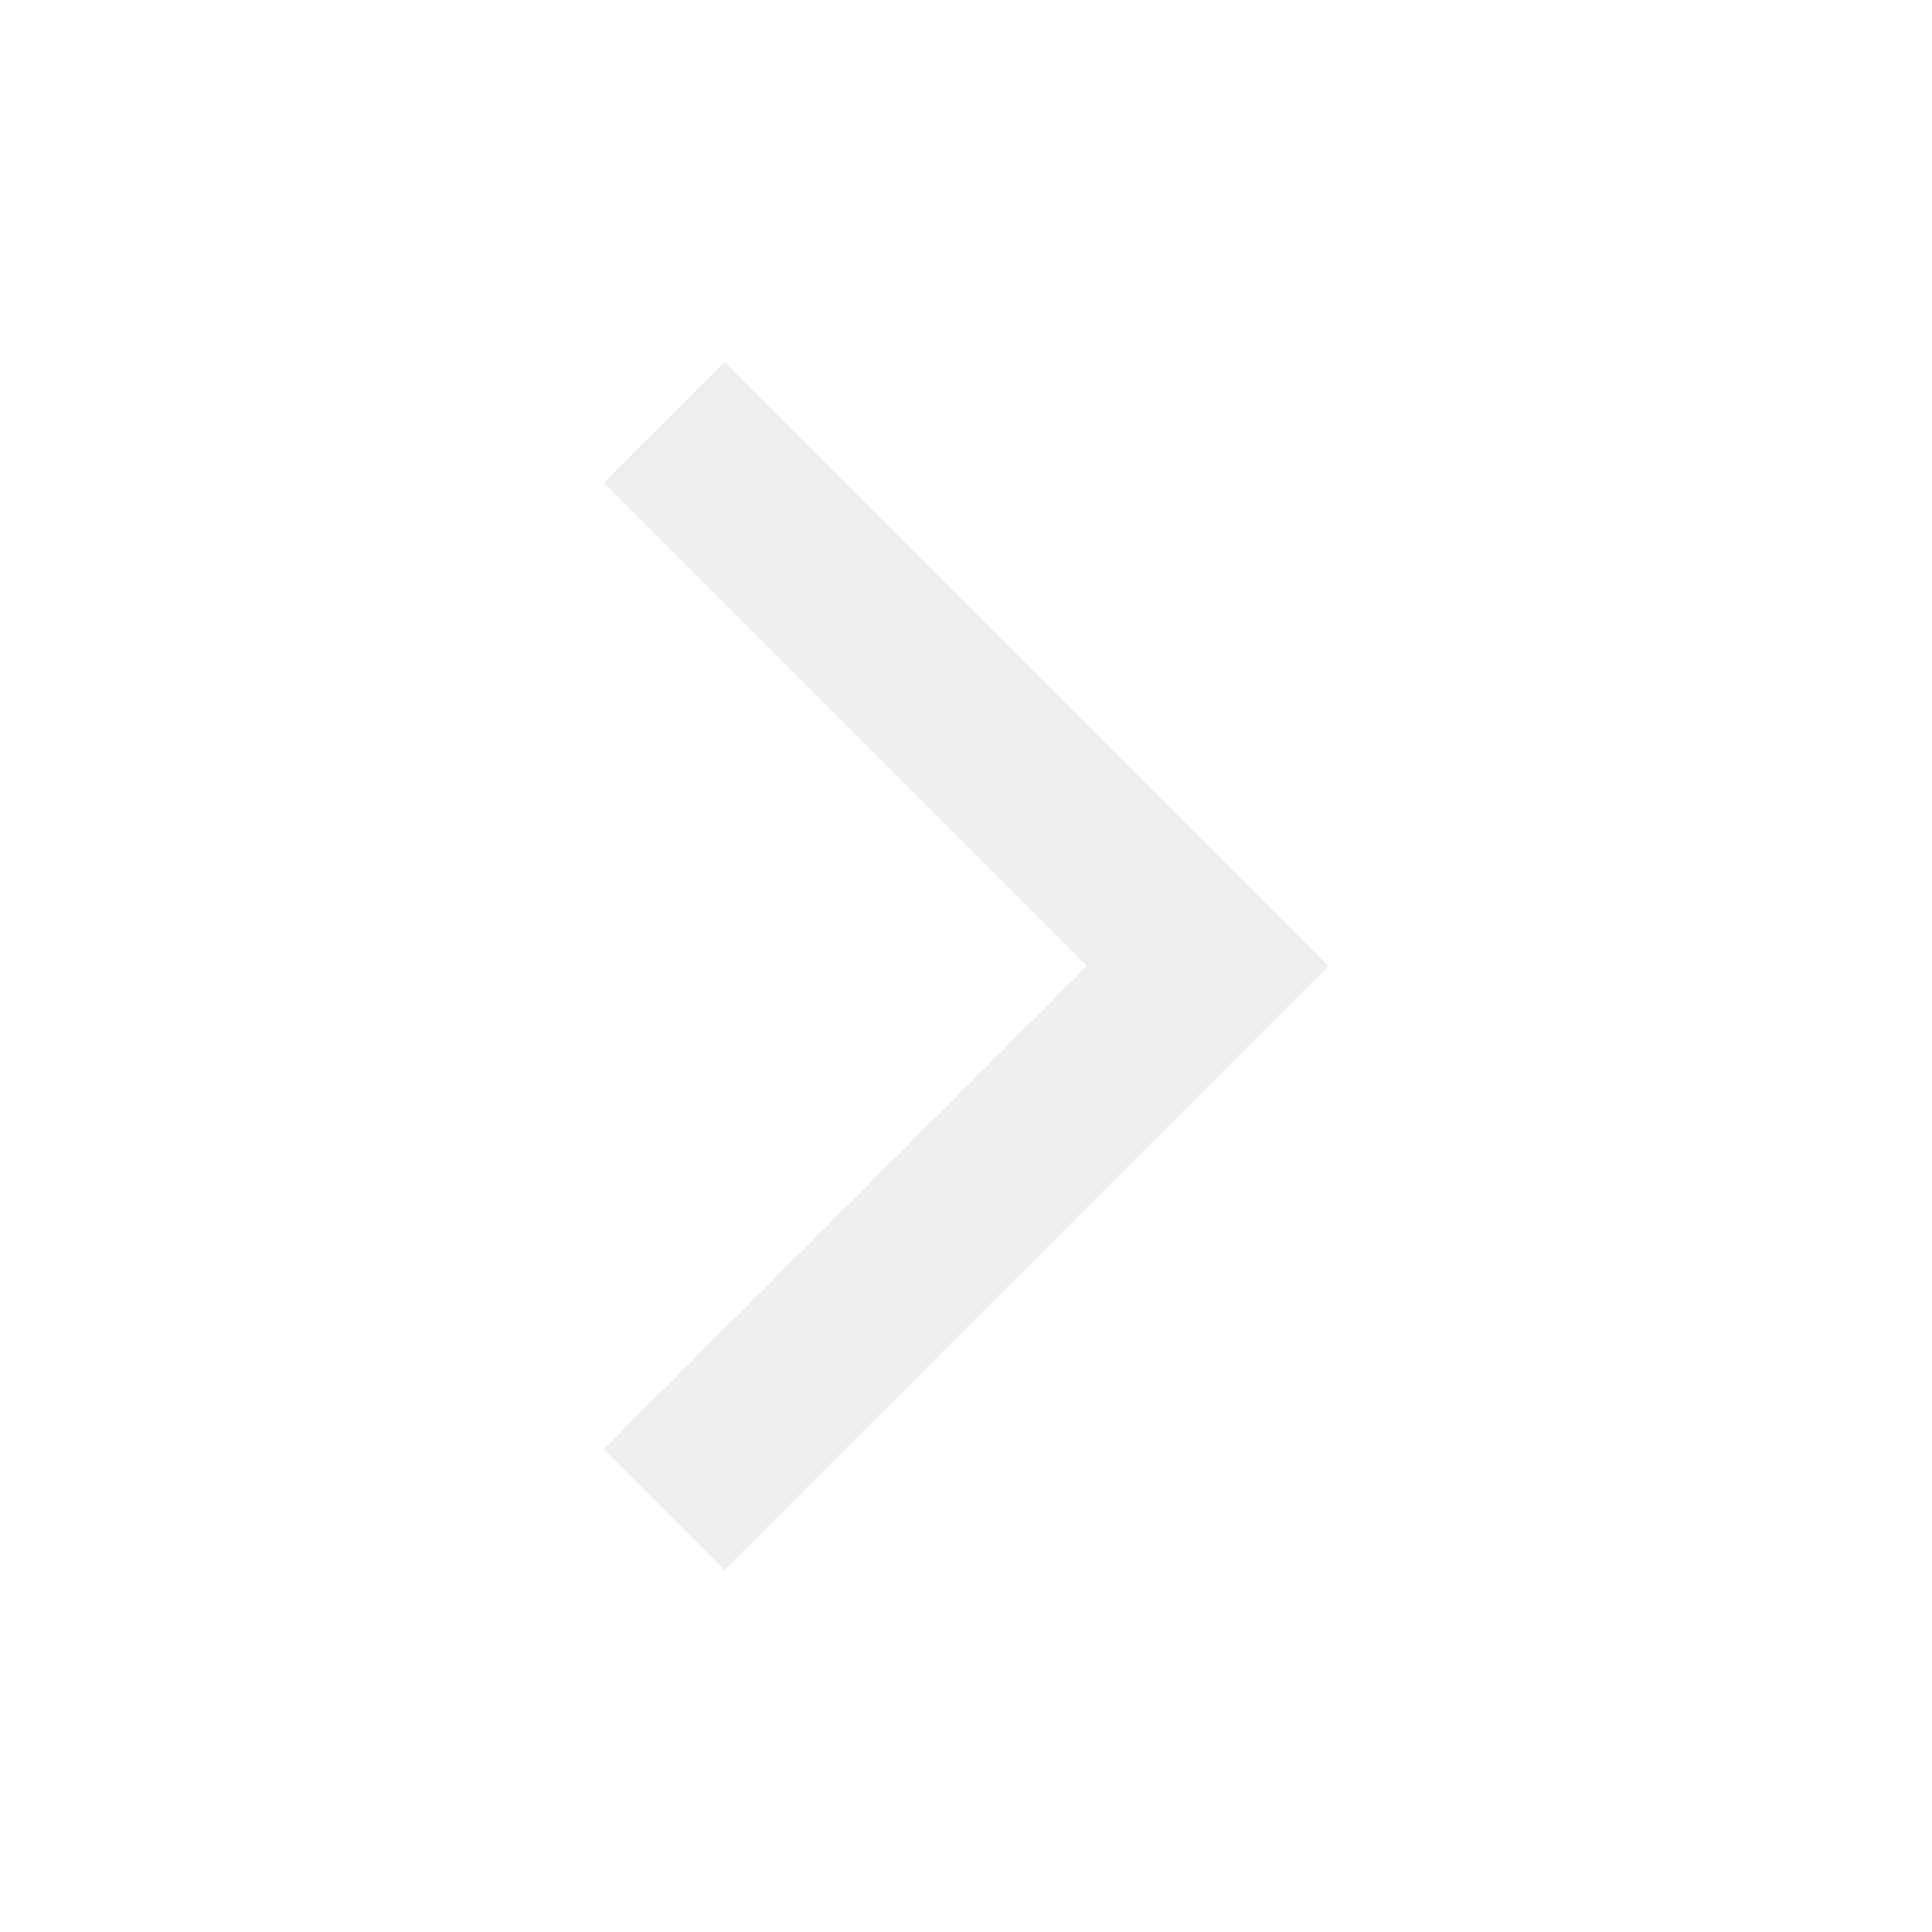
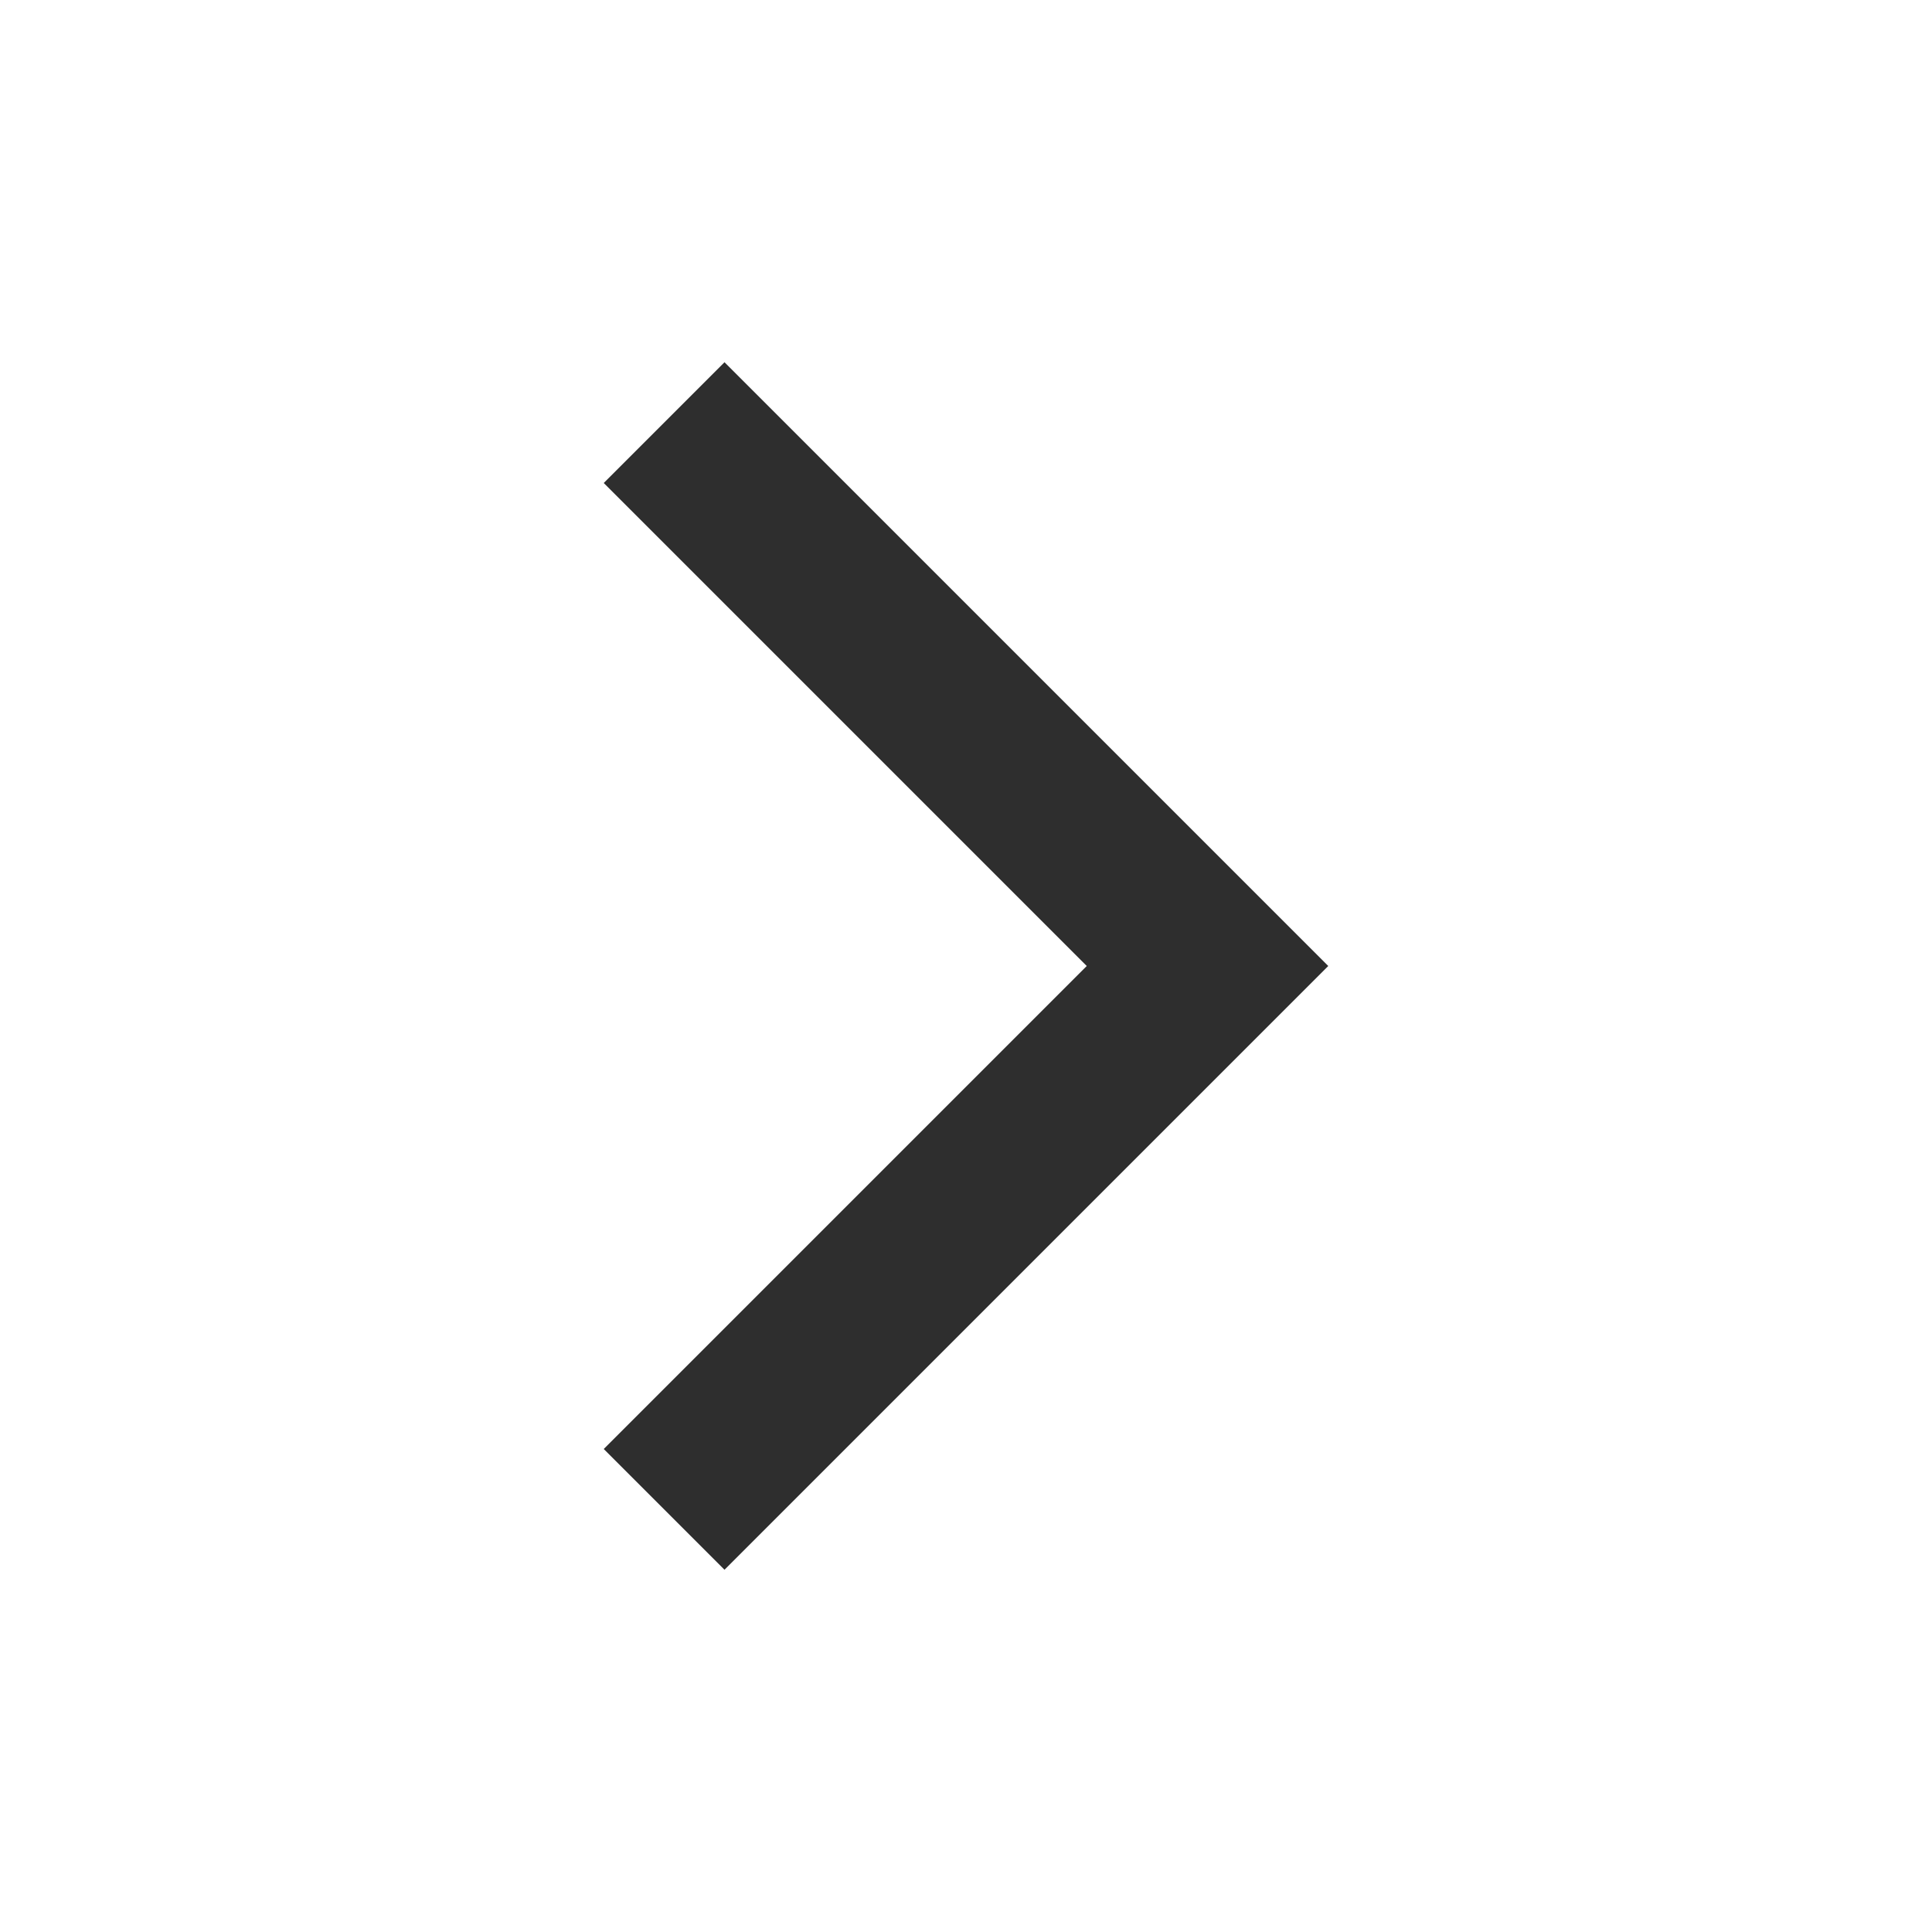
<svg xmlns="http://www.w3.org/2000/svg" width="16" height="16" id="svg2" version="1.1">
  <defs id="defs4" />
  <g id="layer1" transform="translate(0,-1036.362)">
-     <path style="fill:#eeeeee;fill-opacity:0.995;stroke:none;stroke-width:1px;stroke-linecap:butt;stroke-linejoin:miter;stroke-opacity:1" d="m 6,1039.362 -1,1 4,4 -4,4 1,1 5,-5 z" id="path820" />
+     <path style="fill:#2e2e2e;fill-opacity:1;stroke:none;stroke-width:1px;stroke-linecap:butt;stroke-linejoin:miter;stroke-opacity:1" d="m 6,1039.362 -1,1 4,4 -4,4 1,1 5,-5 z" id="path820" />
  </g>
</svg>
